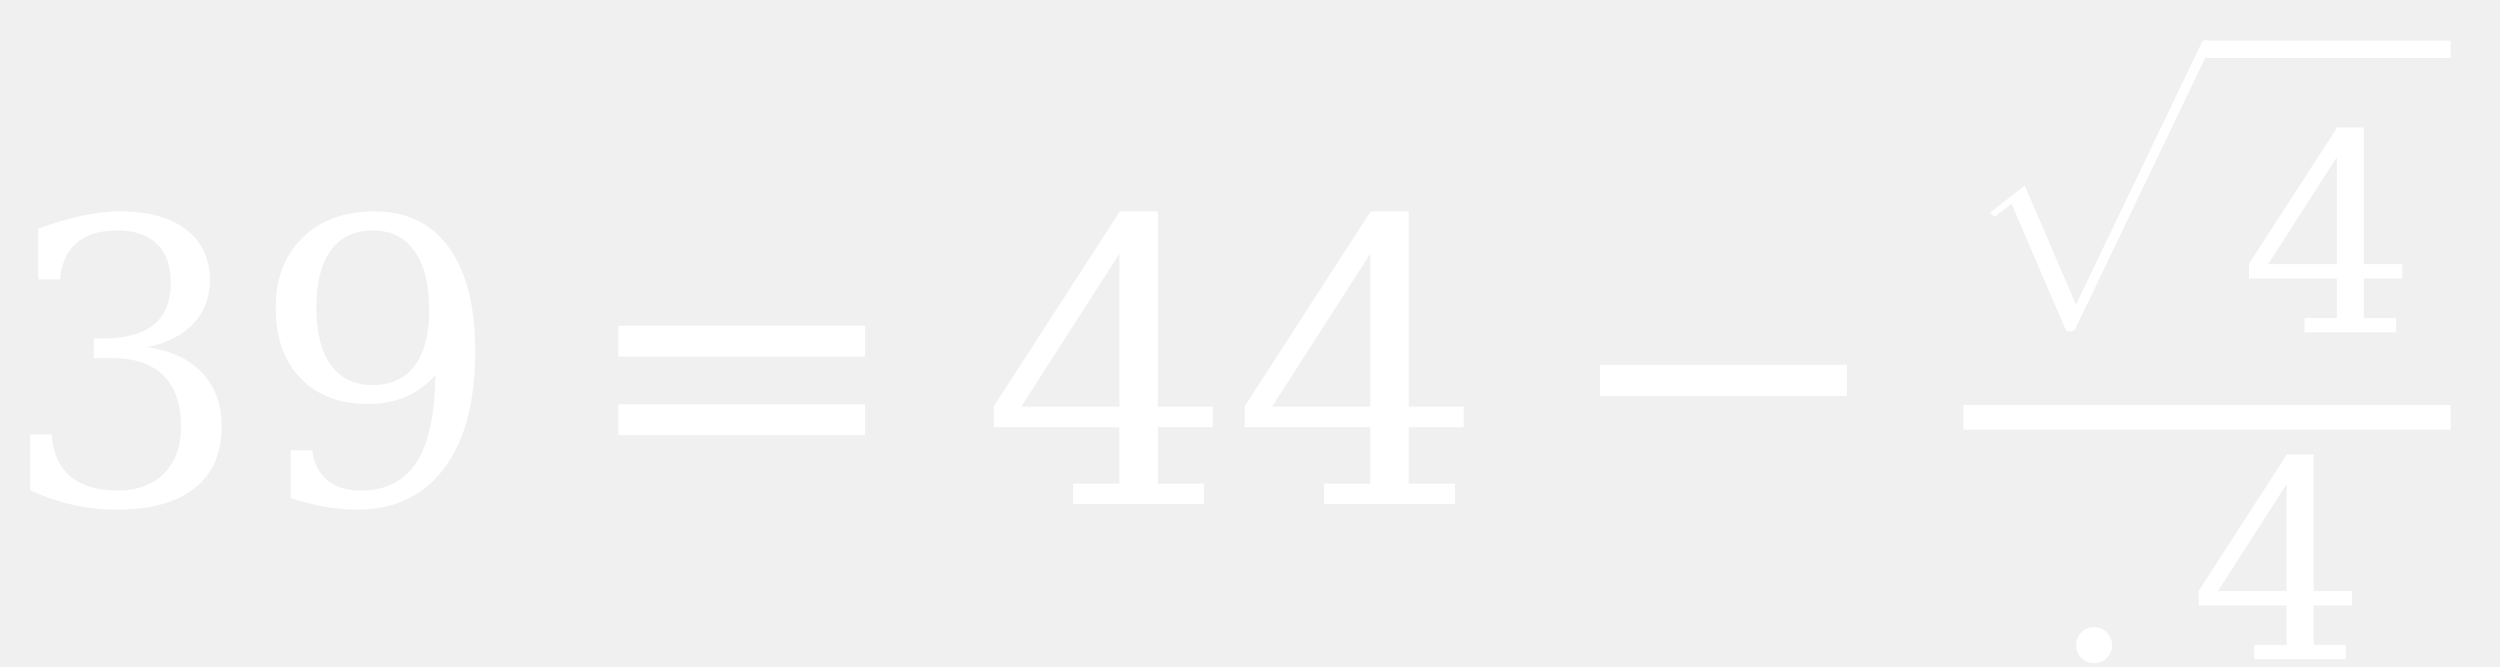
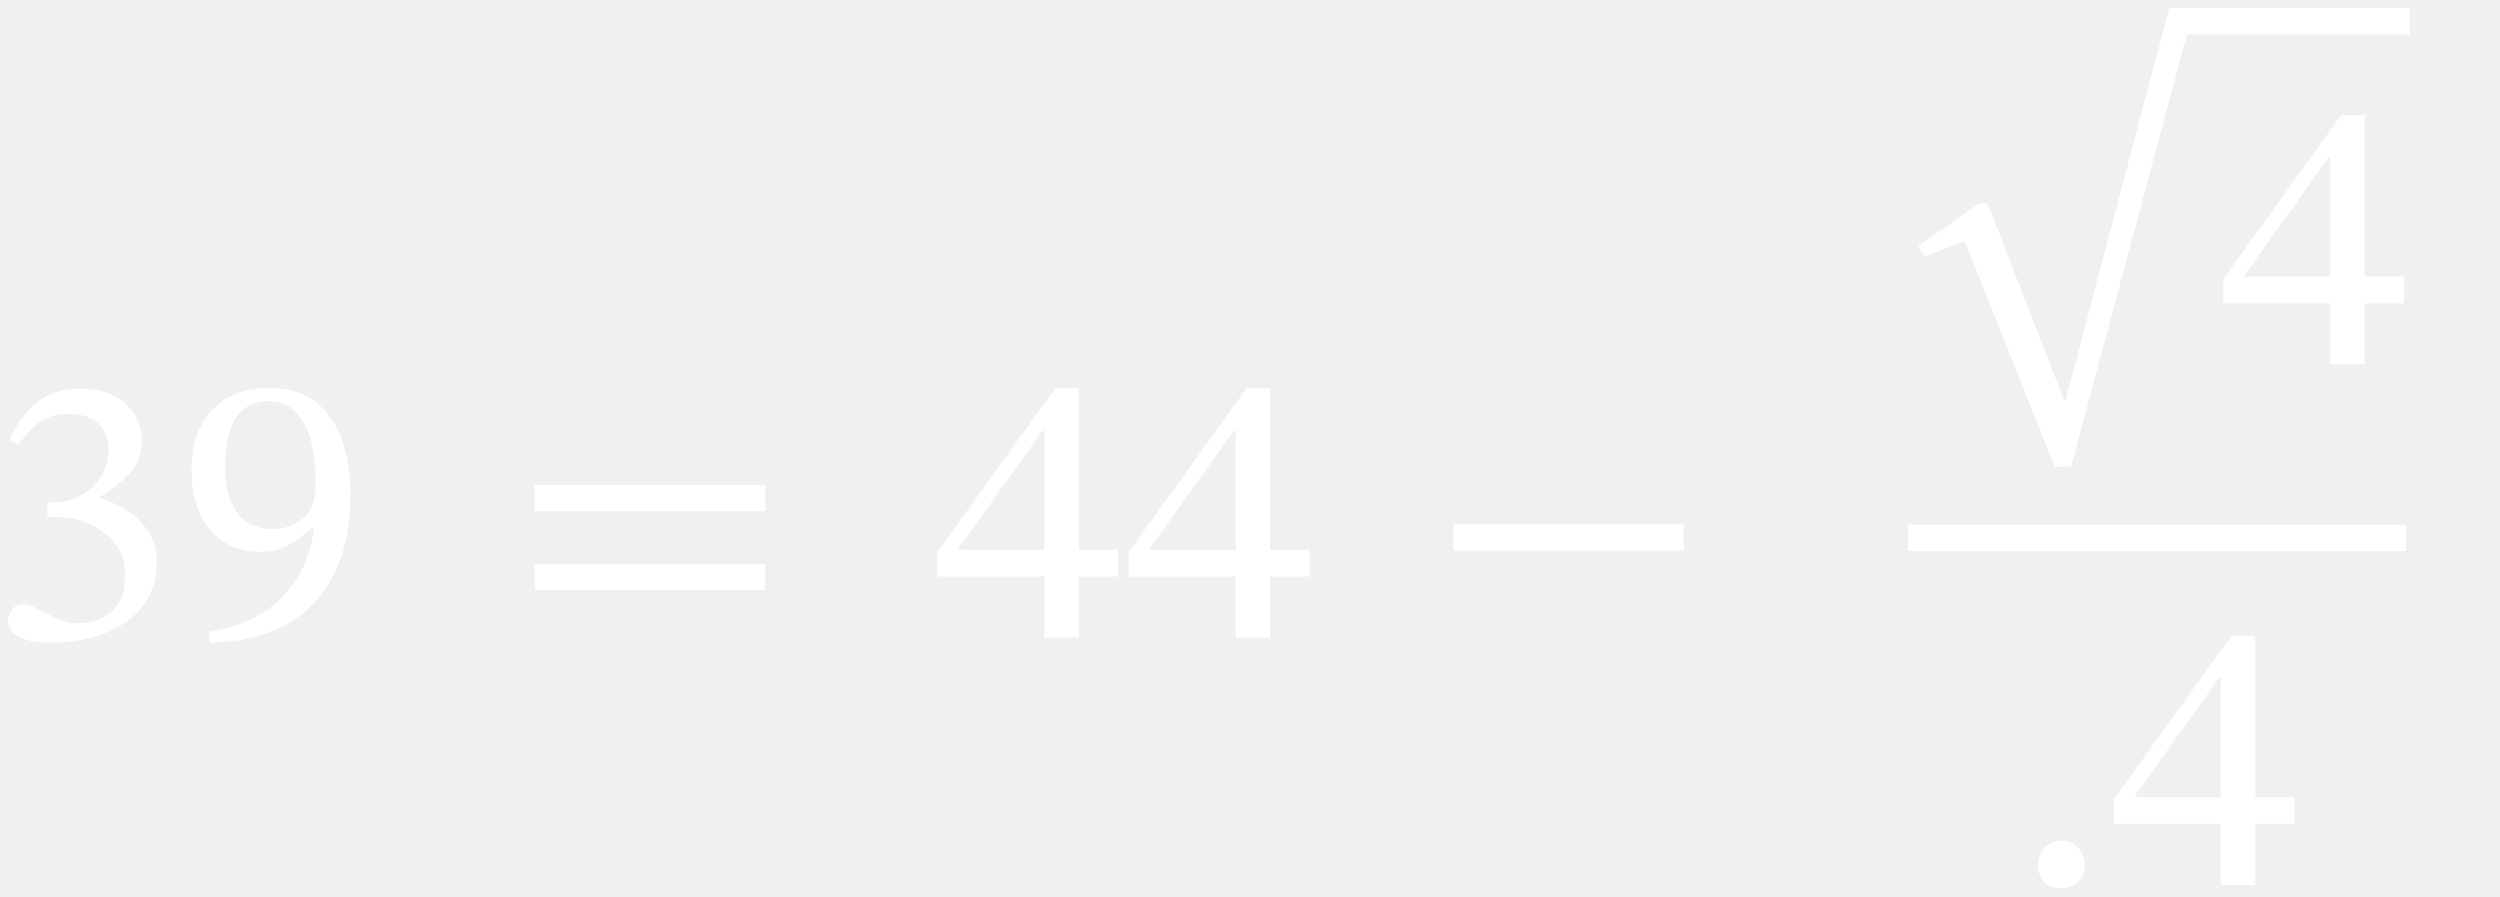
- <svg xmlns="http://www.w3.org/2000/svg" xmlns:xlink="http://www.w3.org/1999/xlink" width="304.32pt" height="81.096pt" viewBox="0 0 304.32 81.096" version="1.1">
-   <defs>
-     <style type="text/css">*{stroke-linejoin: round; stroke-linecap: butt}</style>
-   </defs>
-   <g id="figure_1">
-     <g id="patch_1">
-       <path d="M 0 81.096  L 304.32 81.096  L 304.32 0  L 0 0  L 0 81.096  z " style="fill: none" />
-     </g>
-     <g id="axes_1">
-       <g id="text_1">
-         <g style="fill: #ffffff" transform="translate(0 61.416) scale(0.48 -0.48)">
-           <defs>
-             <path id="DejaVuSerif-33" d="M 622 4469  Q 988 4606 1323 4678  Q 1659 4750 1953 4750  Q 2638 4750 3022 4454  Q 3406 4159 3406 3634  Q 3406 3213 3140 2930  Q 2875 2647 2388 2547  Q 2963 2466 3280 2130  Q 3597 1794 3597 1259  Q 3597 606 3158 257  Q 2719 -91 1894 -91  Q 1528 -91 1179 -12  Q 831 66 488 225  L 488 1131  L 838 1131  Q 869 681 1141 450  Q 1413 219 1906 219  Q 2384 219 2661 495  Q 2938 772 2938 1253  Q 2938 1803 2653 2086  Q 2369 2369 1819 2369  L 1522 2369  L 1522 2688  L 1678 2688  Q 2225 2688 2498 2914  Q 2772 3141 2772 3597  Q 2772 4006 2547 4223  Q 2322 4441 1900 4441  Q 1478 4441 1245 4241  Q 1013 4041 972 3647  L 622 3647  L 622 4469  z " transform="scale(0.015625)" />
-             <path id="DejaVuSerif-39" d="M 2994 2091  Q 2784 1856 2512 1740  Q 2241 1625 1900 1625  Q 1206 1625 804 2044  Q 403 2463 403 3188  Q 403 3897 839 4323  Q 1275 4750 2003 4750  Q 2794 4750 3217 4161  Q 3641 3572 3641 2478  Q 3641 1253 3137 581  Q 2634 -91 1722 -91  Q 1475 -91 1203 -44  Q 931 3 647 97  L 647 872  L 997 872  Q 1038 556 1241 387  Q 1444 219 1784 219  Q 2391 219 2687 676  Q 2984 1134 2994 2091  z M 1978 4441  Q 1534 4441 1298 4117  Q 1063 3794 1063 3188  Q 1063 2581 1298 2256  Q 1534 1931 1978 1931  Q 2422 1931 2658 2245  Q 2894 2559 2894 3150  Q 2894 3772 2656 4106  Q 2419 4441 1978 4441  z " transform="scale(0.015625)" />
-             <path id="DejaVuSerif-3d" d="M 678 2894  L 4684 2894  L 4684 2394  L 678 2394  L 678 2894  z M 678 1619  L 4684 1619  L 4684 1119  L 678 1119  L 678 1619  z " transform="scale(0.015625)" />
-             <path id="DejaVuSerif-34" d="M 2234 1581  L 2234 4063  L 641 1581  L 2234 1581  z M 3609 0  L 1484 0  L 1484 331  L 2234 331  L 2234 1247  L 197 1247  L 197 1588  L 2241 4750  L 2859 4750  L 2859 1581  L 3750 1581  L 3750 1247  L 2859 1247  L 2859 331  L 3609 331  L 3609 0  z " transform="scale(0.015625)" />
-             <path id="DejaVuSerif-2212" d="M 678 2259  L 4684 2259  L 4684 1753  L 678 1753  L 678 2259  z " transform="scale(0.015625)" />
-             <path id="Cmex10-70" d="M 2713 -7425  L 1269 -4063  L 819 -4409  L 703 -4294  L 1619 -3584  L 2969 -6725  L 6291 197  Q 6322 256 6400 256  Q 6453 256 6490 218  Q 6528 181 6528 128  Q 6528 97 6522 84  L 2950 -7366  Q 2925 -7425 2853 -7425  L 2713 -7425  z " transform="scale(0.015625)" />
-             <path id="DejaVuSerif-2e" d="M 603 325  Q 603 500 722 622  Q 841 744 1019 744  Q 1191 744 1312 622  Q 1434 500 1434 325  Q 1434 153 1312 31  Q 1191 -91 1019 -91  Q 841 -91 722 29  Q 603 150 603 325  z " transform="scale(0.015625)" />
-           </defs>
-           <use xlink:href="#DejaVuSerif-33" transform="translate(0 0.120313)" />
-           <use xlink:href="#DejaVuSerif-39" transform="translate(63.62305 0.120313)" />
-           <use xlink:href="#DejaVuSerif-3d" transform="translate(146.2109 0.120313)" />
-           <use xlink:href="#DejaVuSerif-34" transform="translate(248.9648 0.120313)" />
-           <use xlink:href="#DejaVuSerif-34" transform="translate(312.5879 0.120313)" />
-           <use xlink:href="#DejaVuSerif-2212" transform="translate(395.1758 0.120313)" />
-           <use xlink:href="#Cmex10-70" transform="translate(497.9297 115.3312) scale(0.615154)" />
-           <use xlink:href="#DejaVuSerif-34" transform="translate(568.1922 43.67188) scale(0.7)" />
-           <use xlink:href="#DejaVuSerif-2e" transform="translate(519.9297 -39.23125) scale(0.7)" />
-           <use xlink:href="#DejaVuSerif-34" transform="translate(555.4561 -39.23125) scale(0.7)" />
-           <path d="M 559.442 113.25  L 559.442 117.625  L 621.478 117.625  L 621.478 113.25  L 559.442 113.25  z " />
-           <path d="M 497.93 18.972  L 497.93 25.222  L 621.478 25.222  L 621.478 18.972  L 497.93 18.972  z " />
-         </g>
-       </g>
-     </g>
-   </g>
+ <svg xmlns="http://www.w3.org/2000/svg" width="310.512" height="111.296" viewBox="1.832 -79.192 310.512 111.296">
+   <symbol id="STIXTwoMathRegular_1140" viewBox="0 -31.524 5.328 51.216">
+     <path d="M 1.032 -5.976 L 1.032 -5.976 L 0.756 -6.132 Q 1.44 -7.728 2.928 -7.728 Q 3.852 -7.728 4.356 -7.266 Q 4.86 -6.804 4.86 -6.12 Q 4.86 -5.496 4.494 -5.112 Q 4.128 -4.728 3.564 -4.368 L 3.564 -4.332 Q 4.044 -4.188 4.446 -3.918 Q 4.848 -3.648 5.088 -3.258 Q 5.328 -2.868 5.328 -2.328 Q 5.328 -1.512 4.872 -0.954 Q 4.416 -0.396 3.672 -0.12 Q 2.928 0.156 2.052 0.156 Q 1.512 0.156 1.224 0.054 Q 0.936 -0.048 0.822 -0.198 Q 0.708 -0.348 0.708 -0.504 Q 0.708 -0.696 0.828 -0.864 Q 0.948 -1.032 1.176 -1.032 Q 1.32 -1.032 1.446 -0.978 Q 1.572 -0.924 1.884 -0.756 Q 2.268 -0.564 2.454 -0.504 Q 2.64 -0.444 2.856 -0.444 Q 3.24 -0.444 3.576 -0.582 Q 3.912 -0.72 4.128 -1.05 Q 4.344 -1.38 4.344 -1.968 Q 4.344 -2.508 4.044 -2.904 Q 3.744 -3.3 3.246 -3.522 Q 2.748 -3.744 2.172 -3.744 L 1.932 -3.744 L 1.932 -4.2 L 2.16 -4.2 Q 2.568 -4.2 2.952 -4.404 Q 3.336 -4.608 3.582 -4.98 Q 3.828 -5.352 3.828 -5.832 Q 3.828 -6.36 3.498 -6.654 Q 3.168 -6.948 2.604 -6.948 Q 2.064 -6.948 1.704 -6.702 Q 1.344 -6.456 1.032 -5.976 Z " />
+   </symbol>
+   <use href="#STIXTwoMathRegular_1140" x="0" y="-126.096" width="21.312" height="204.864" fill="white" />
+   <symbol id="STIXTwoMathRegular_1146" viewBox="0 -31.524 5.4 51.216">
+     <path d="M 1.02 0.156 L 1.02 0.156 L 0.996 -0.192 Q 1.824 -0.288 2.52 -0.678 Q 3.216 -1.068 3.678 -1.746 Q 4.14 -2.424 4.272 -3.396 L 4.2 -3.408 Q 3.792 -3.036 3.438 -2.85 Q 3.084 -2.664 2.628 -2.664 Q 1.644 -2.664 1.056 -3.33 Q 0.468 -3.996 0.468 -5.184 Q 0.468 -6.396 1.11 -7.074 Q 1.752 -7.752 2.88 -7.752 Q 3.78 -7.752 4.332 -7.308 Q 4.884 -6.864 5.142 -6.12 Q 5.4 -5.376 5.4 -4.488 Q 5.4 -2.94 4.86 -1.914 Q 4.32 -0.888 3.336 -0.372 Q 2.352 0.144 1.02 0.156 Z M 1.512 -5.256 L 1.512 -5.256 Q 1.512 -4.416 1.878 -3.894 Q 2.244 -3.372 2.988 -3.372 Q 3.516 -3.372 3.918 -3.69 Q 4.32 -4.008 4.32 -4.776 Q 4.32 -5.532 4.17 -6.108 Q 4.02 -6.684 3.69 -7.014 Q 3.36 -7.344 2.832 -7.344 Q 2.244 -7.344 1.878 -6.876 Q 1.512 -6.408 1.512 -5.256 Z " />
+   </symbol>
+   <use href="#STIXTwoMathRegular_1146" x="23.76" y="-126.096" width="21.6" height="204.864" fill="white" />
+   <symbol id="STIXTwoMathRegular_1202" viewBox="0 -31.524 7.896 51.216">
+     <path d="M 7.896 -3.924 L 7.896 -3.924 L 0.744 -3.924 L 0.744 -4.74 L 7.896 -4.74 Z M 7.896 -1.476 L 7.896 -1.476 L 0.744 -1.476 L 0.744 -2.28 L 7.896 -2.28 Z " />
+   </symbol>
+   <use href="#STIXTwoMathRegular_1202" x="65.293" y="-126.096" width="31.584" height="204.864" fill="white" />
+   <symbol id="STIXTwoMathRegular_1141" viewBox="0 -31.524 5.772 51.216">
+     <path d="M 5.772 -1.896 L 5.772 -1.896 L 4.548 -1.896 L 4.548 0 L 3.48 0 L 3.48 -1.896 L 0.156 -1.896 L 0.156 -2.652 L 3.816 -7.74 L 4.548 -7.74 L 4.548 -2.724 L 5.772 -2.724 Z M 3.48 -2.724 L 3.48 -2.724 L 3.48 -6.432 L 3.432 -6.432 L 0.816 -2.772 L 0.816 -2.724 Z " />
+   </symbol>
+   <use href="#STIXTwoMathRegular_1141" x="117.627" y="-126.096" width="23.088" height="204.864" fill="white" />
+   <use href="#STIXTwoMathRegular_1141" x="141.387" y="-126.096" width="23.088" height="204.864" fill="white" />
+   <symbol id="STIXTwoMathRegular_1197" viewBox="0 -31.524 7.896 51.216">
+     <path d="M 7.896 -2.7 L 7.896 -2.7 L 0.744 -2.7 L 0.744 -3.516 L 7.896 -3.516 Z " />
+   </symbol>
+   <use href="#STIXTwoMathRegular_1197" x="179.365" y="-126.096" width="31.584" height="204.864" fill="white" />
+   <symbol id="STIXTwoMathRegular_1657" viewBox="0 -31.524 9.948 51.216">
+     <path d="M 8.004 -11.064 L 8.004 -11.064 L 9.948 -11.064 L 9.948 -10.248 L 8.556 -10.248 L 4.956 3.18 L 4.452 3.18 L 1.656 -3.828 L 0.408 -3.348 L 0.216 -3.684 L 2.124 -5.004 L 2.364 -5.004 L 4.74 1.116 L 4.788 1.116 Z " />
+   </symbol>
+   <use href="#STIXTwoMathRegular_1657" x="239.24" y="-160.032" width="39.792" height="204.864" fill="white" />
+   <use href="#STIXTwoMathRegular_1141" x="277.352" y="-160.032" width="23.088" height="204.864" fill="white" />
+   <rect x="277.352" y="-78.192" width="23.76" height="3.264" fill="white" />
+   <symbol id="STIXTwoMathRegular_6752" viewBox="0 -31.524 0 51.216" />
+   <use href="#STIXTwoMathRegular_6752" x="245.984" y="-95.376" width="0" height="204.864" fill="white" />
+   <symbol id="STIXTwoMathRegular_1052" viewBox="0 -31.524 2.196 51.216">
+     <path d="M 2.196 -0.6 L 2.196 -0.6 Q 2.196 -0.324 2.004 -0.114 Q 1.812 0.096 1.452 0.096 Q 1.092 0.096 0.918 -0.108 Q 0.744 -0.312 0.744 -0.612 Q 0.744 -0.924 0.936 -1.146 Q 1.128 -1.368 1.464 -1.368 Q 1.812 -1.368 2.004 -1.14 Q 2.196 -0.912 2.196 -0.6 Z " />
+   </symbol>
+   <use href="#STIXTwoMathRegular_1052" x="251.984" y="-95.376" width="8.784" height="204.864" fill="white" />
+   <use href="#STIXTwoMathRegular_1141" x="263.744" y="-95.376" width="23.088" height="204.864" fill="white" />
+   <use href="#STIXTwoMathRegular_6752" x="287.504" y="-95.376" width="0" height="204.864" fill="white" />
+   <rect x="238.808" y="-14.016" width="61.872" height="3.264" fill="white" />
</svg>
